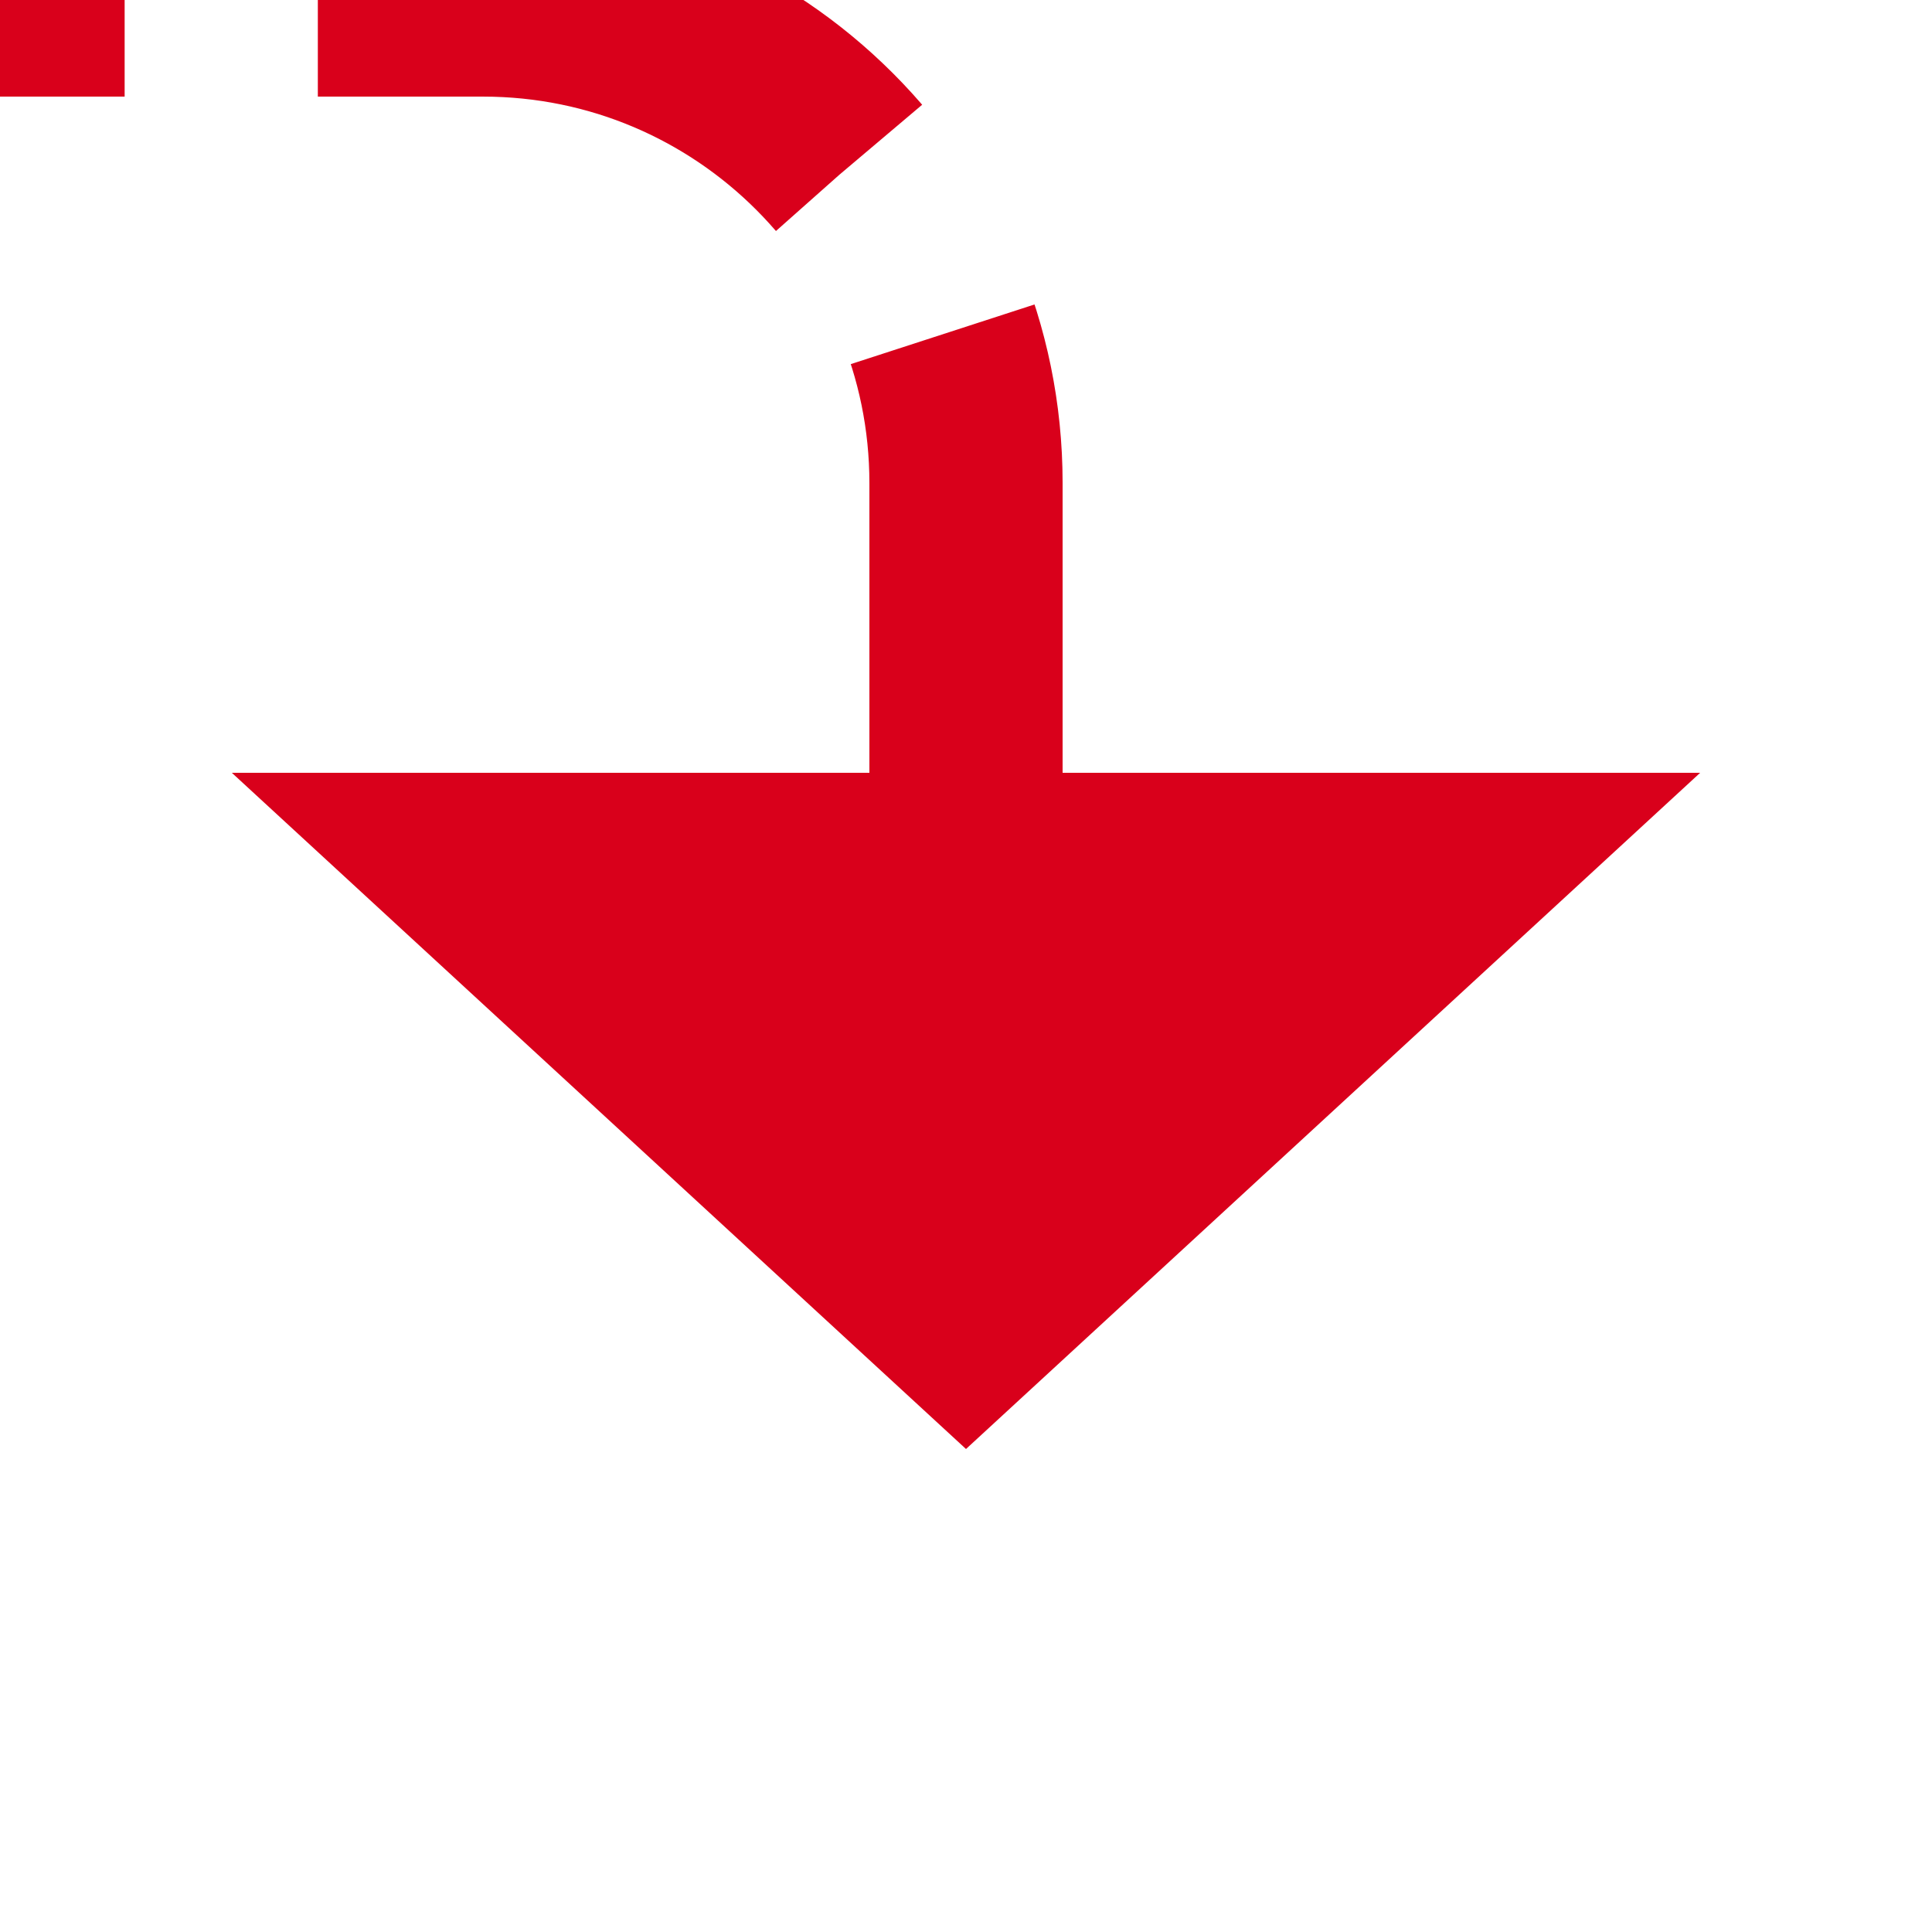
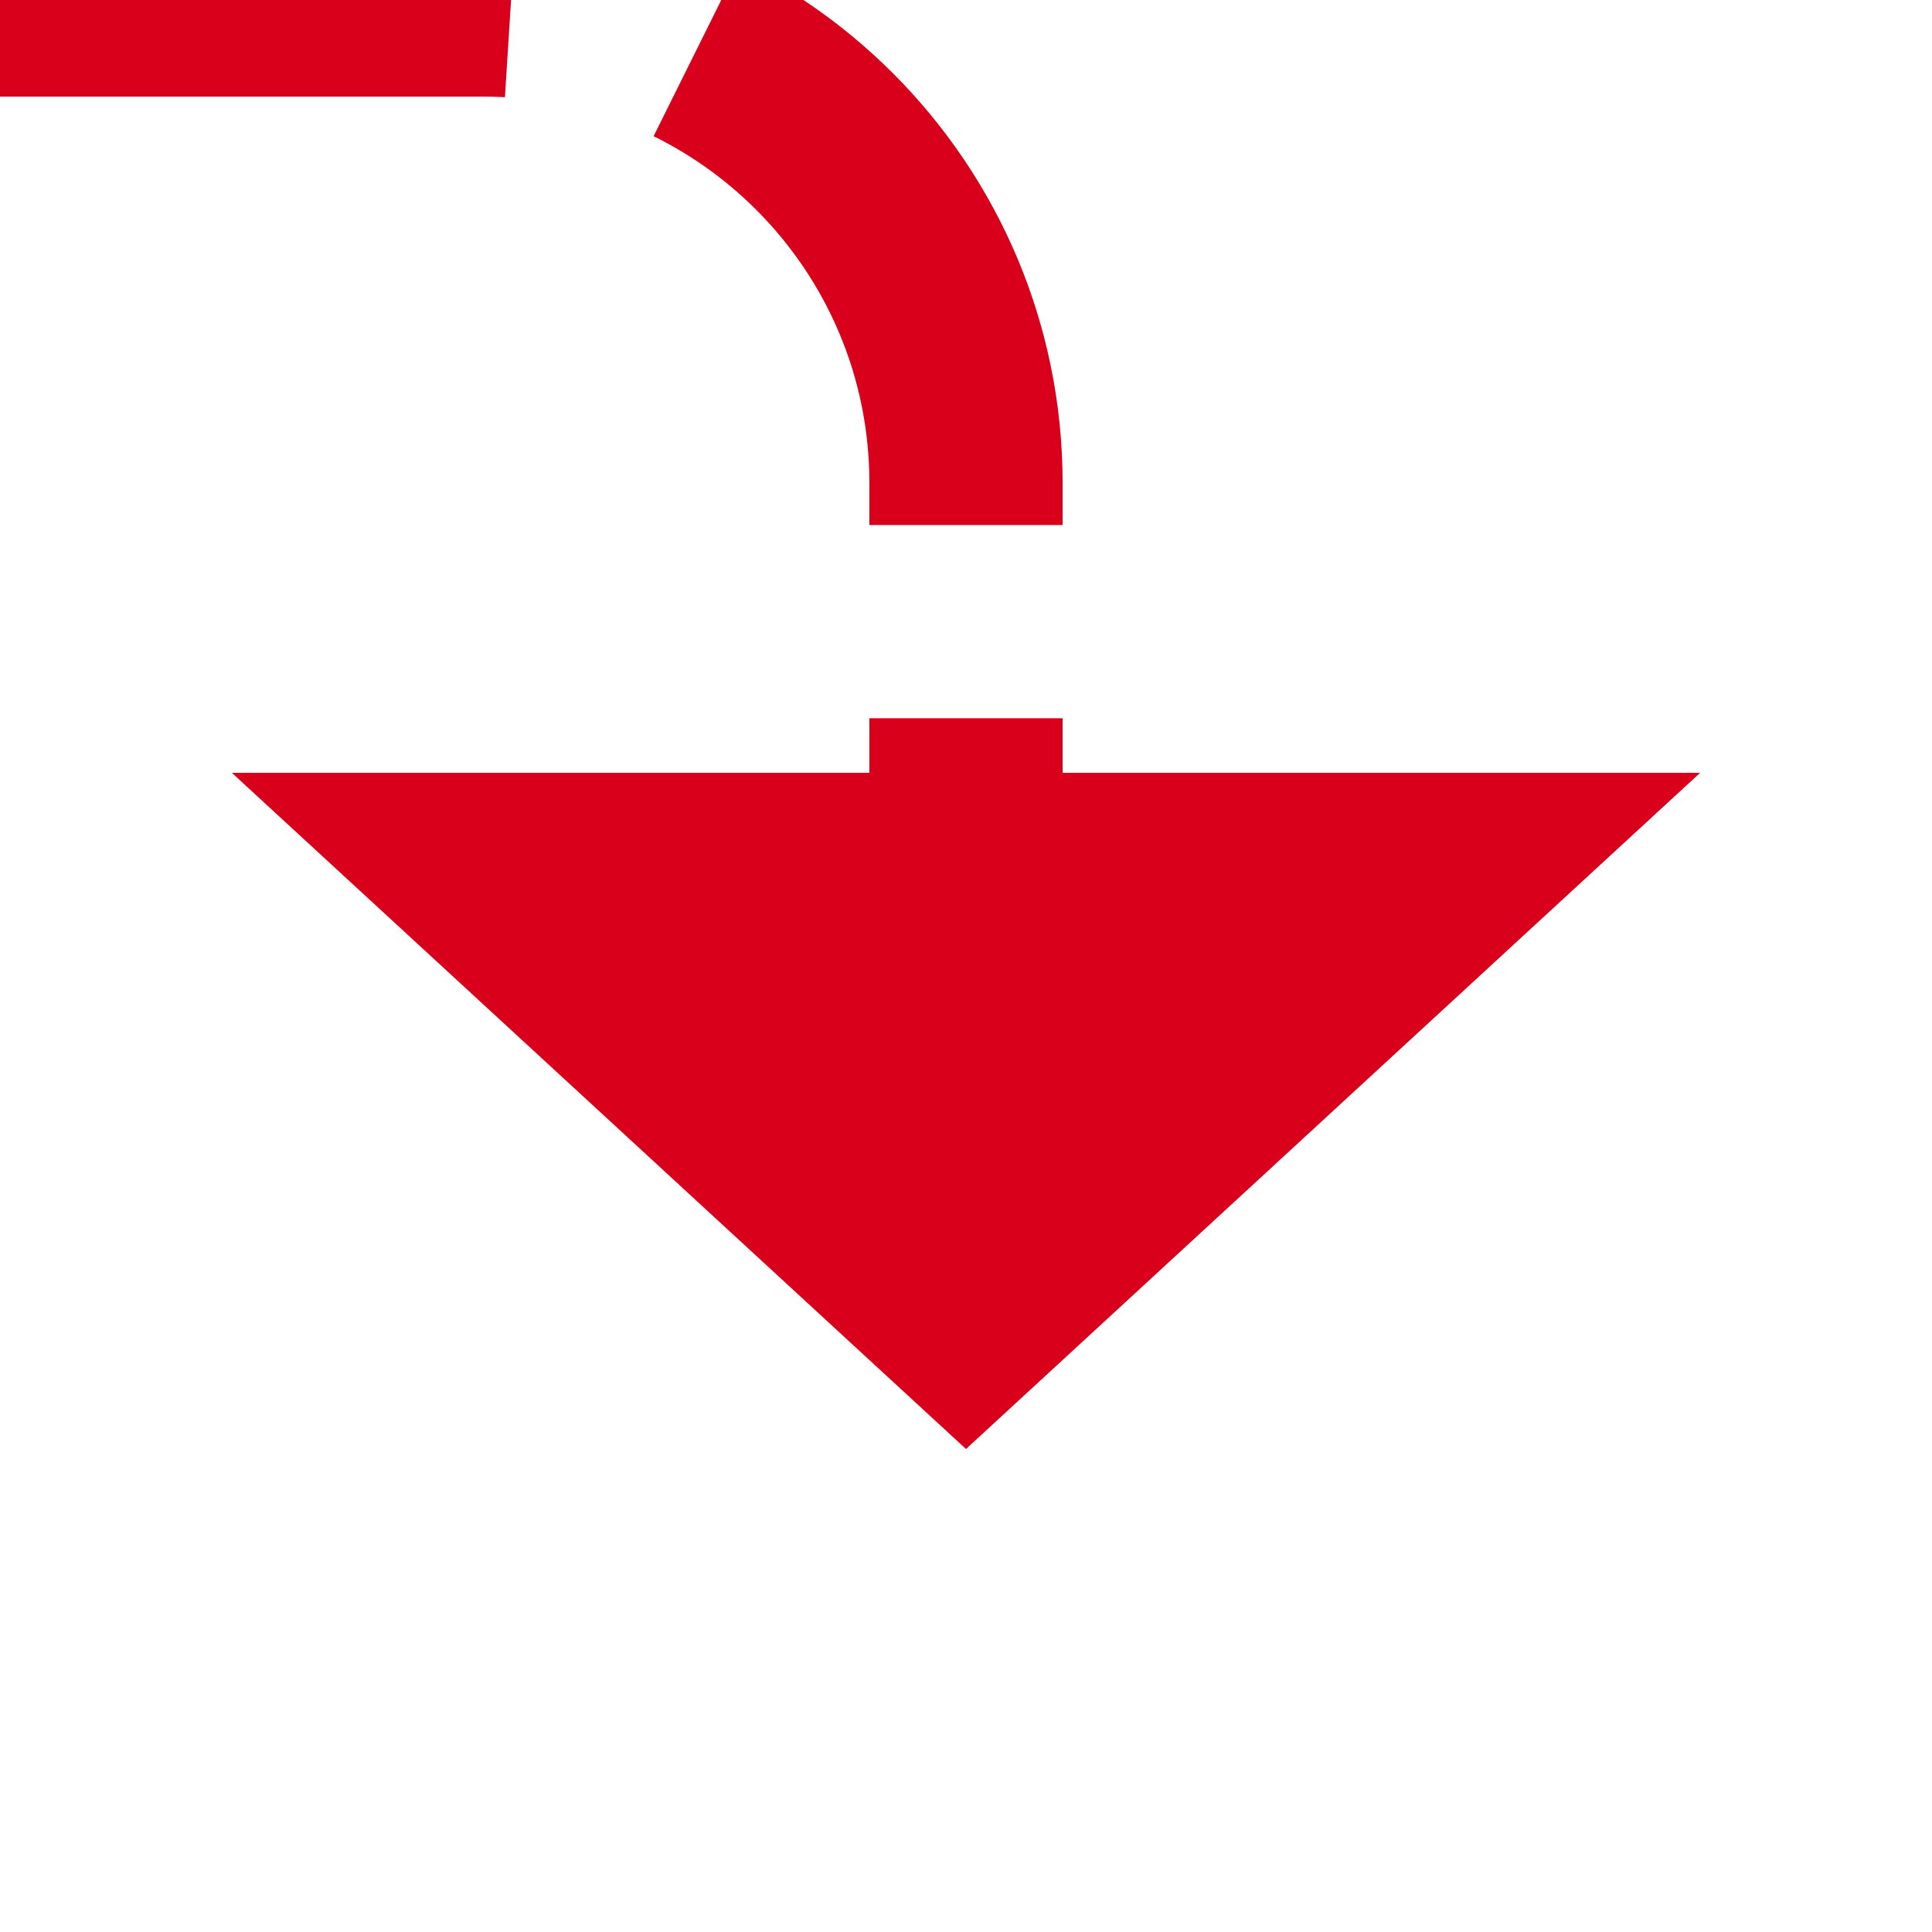
- <svg xmlns="http://www.w3.org/2000/svg" version="1.1" width="20px" height="20px" preserveAspectRatio="xMinYMid meet" viewBox="1650 91 20 18">
-   <path d="M 1369 114  L 1421 114  A 5 5 0 0 0 1426 109 L 1426 95  A 5 5 0 0 1 1431 90 L 1655 90  A 5 5 0 0 1 1660 95 L 1660 99  " stroke-width="2" stroke-dasharray="6,2" stroke="rgba(217, 0, 27, 1)" fill="none" class="stroke" />
-   <path d="M 1652.4 98  L 1660 105  L 1667.6 98  L 1652.4 98  Z " fill-rule="nonzero" fill="rgba(217, 0, 27, 1)" stroke="none" class="fill" />
+ <svg xmlns="http://www.w3.org/2000/svg" version="1.1" width="20px" height="20px" preserveAspectRatio="xMinYMid meet" viewBox="1678 91 20 18">
+   <path d="M 1369 114  L 1605 114  A 5 5 0 0 0 1610 109 L 1610 95  A 5 5 0 0 1 1615 90 L 1683 90  A 5 5 0 0 1 1688 95 L 1688 99  " stroke-width="2" stroke-dasharray="6,2" stroke="rgba(217, 0, 27, 1)" fill="none" class="stroke" />
+   <path d="M 1680.4 98  L 1688 105  L 1695.6 98  L 1680.4 98  Z " fill-rule="nonzero" fill="rgba(217, 0, 27, 1)" stroke="none" class="fill" />
</svg>
